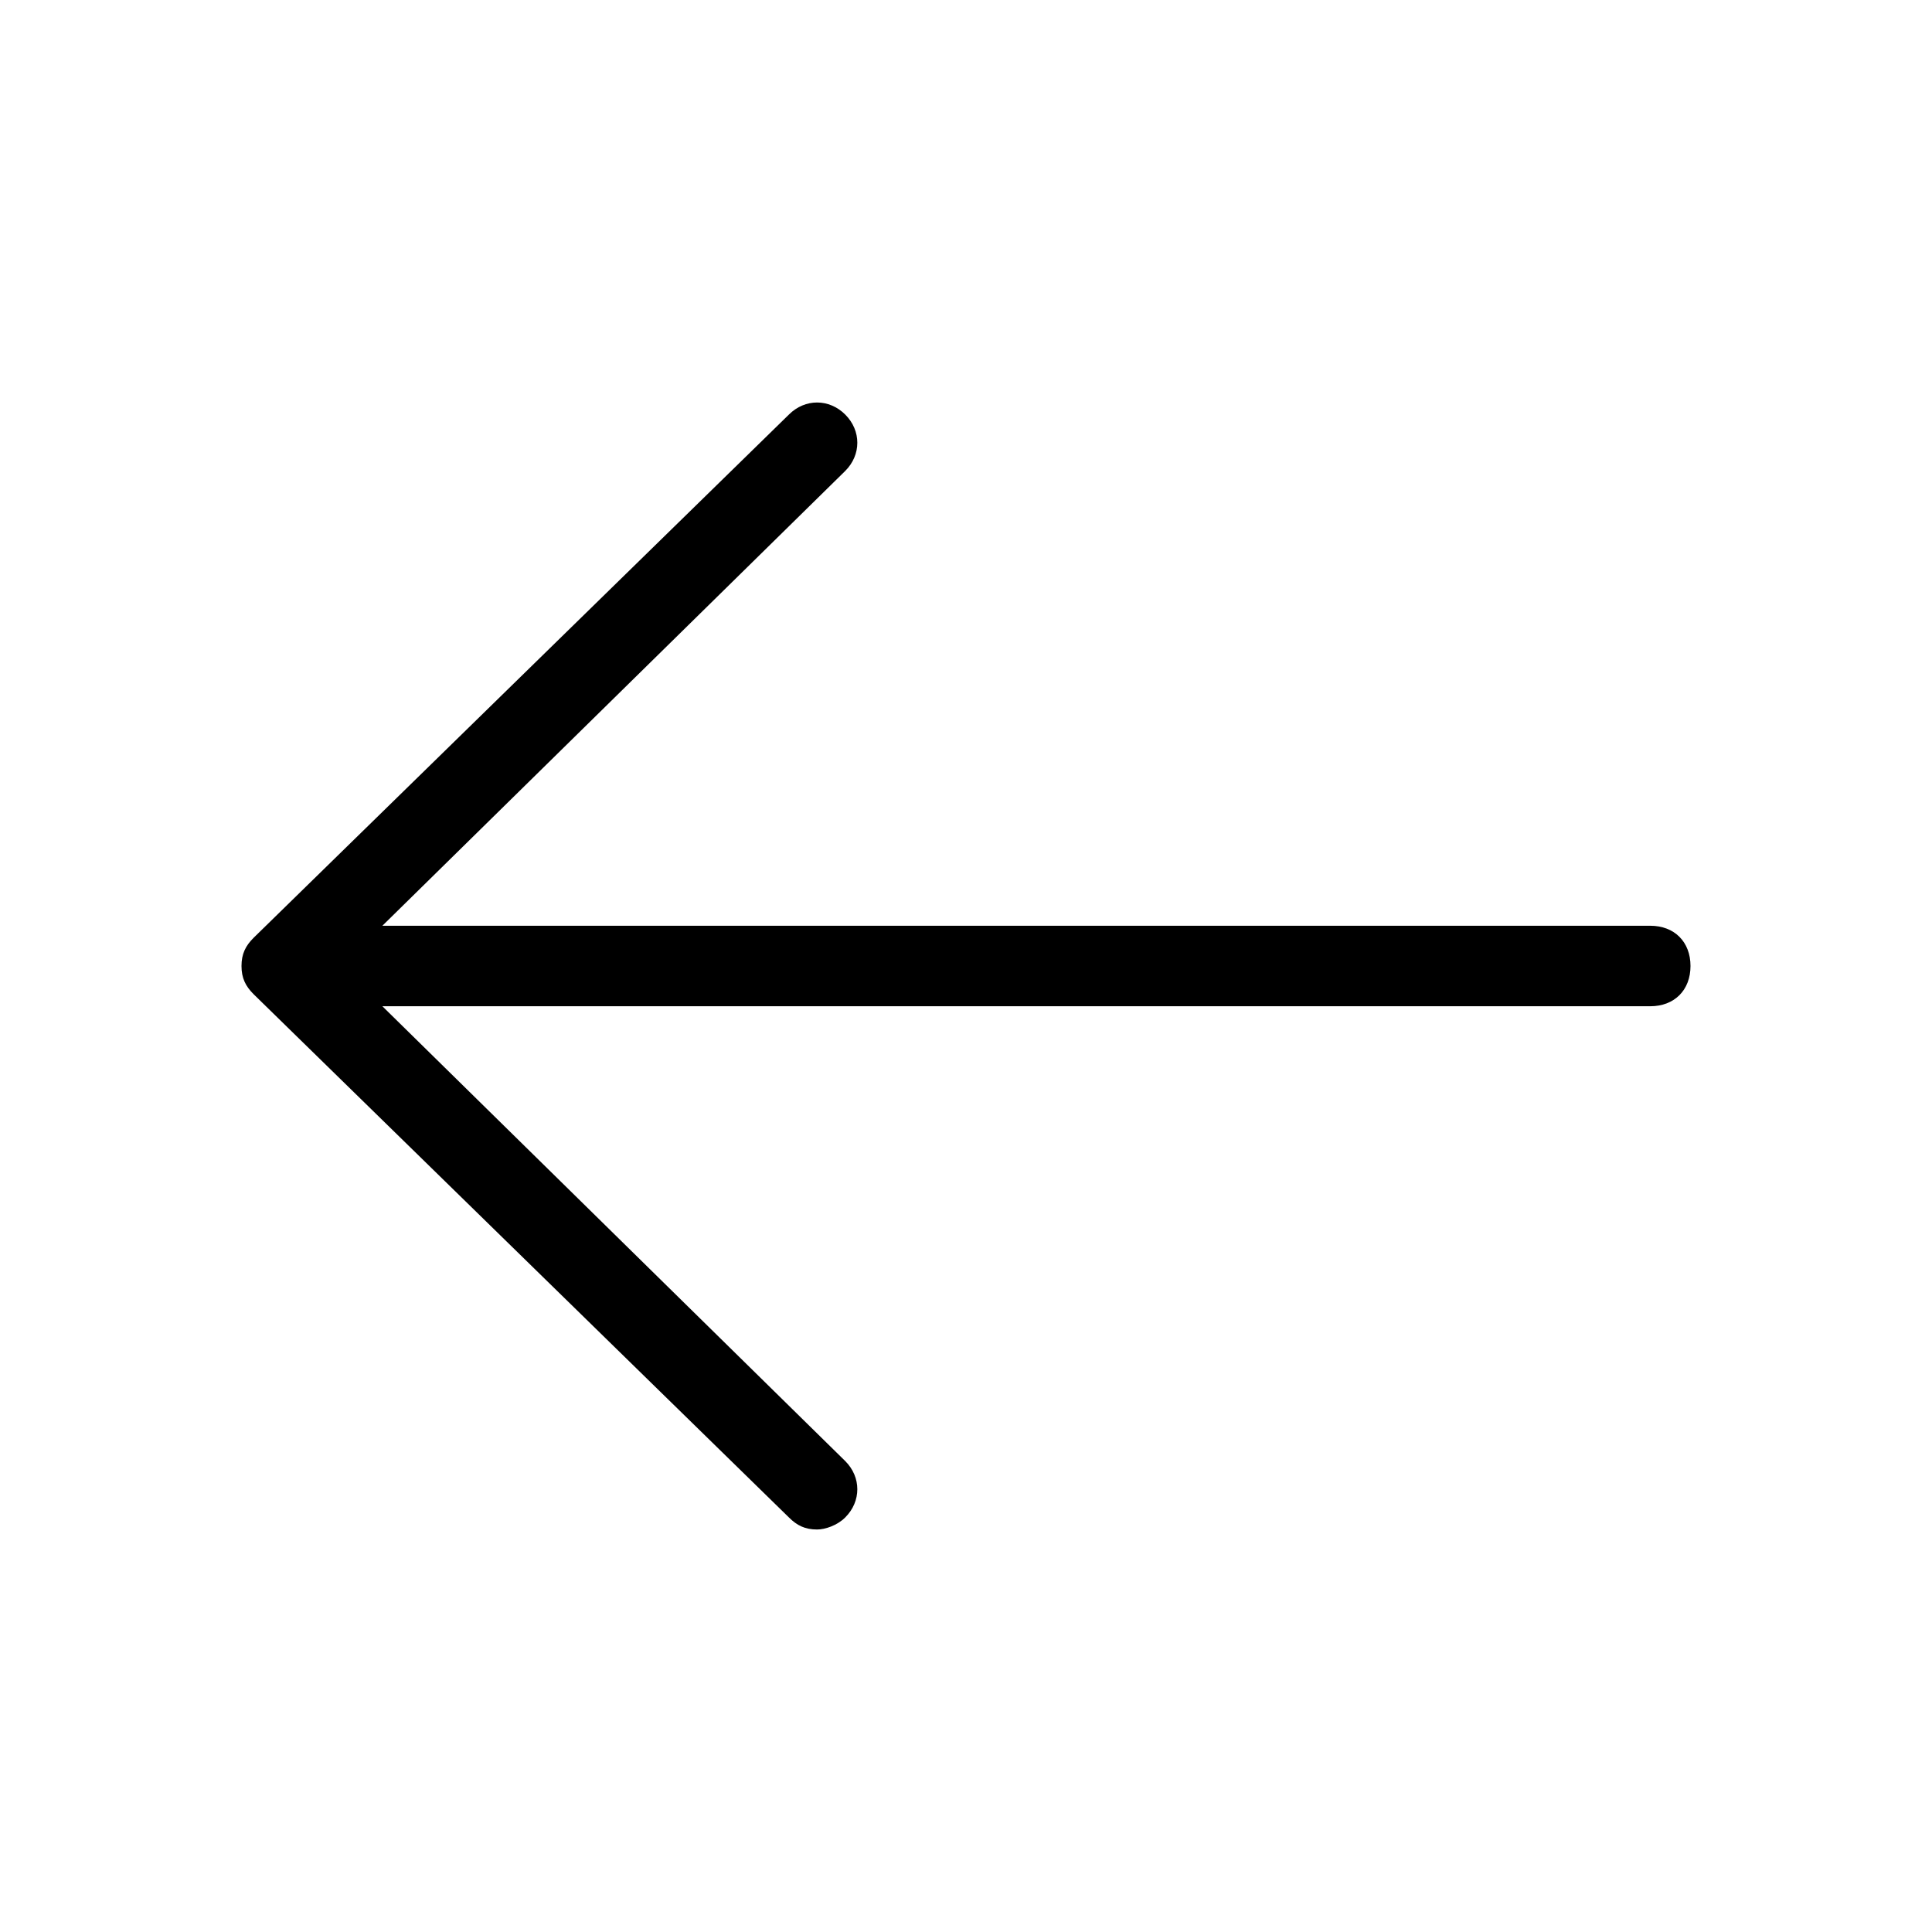
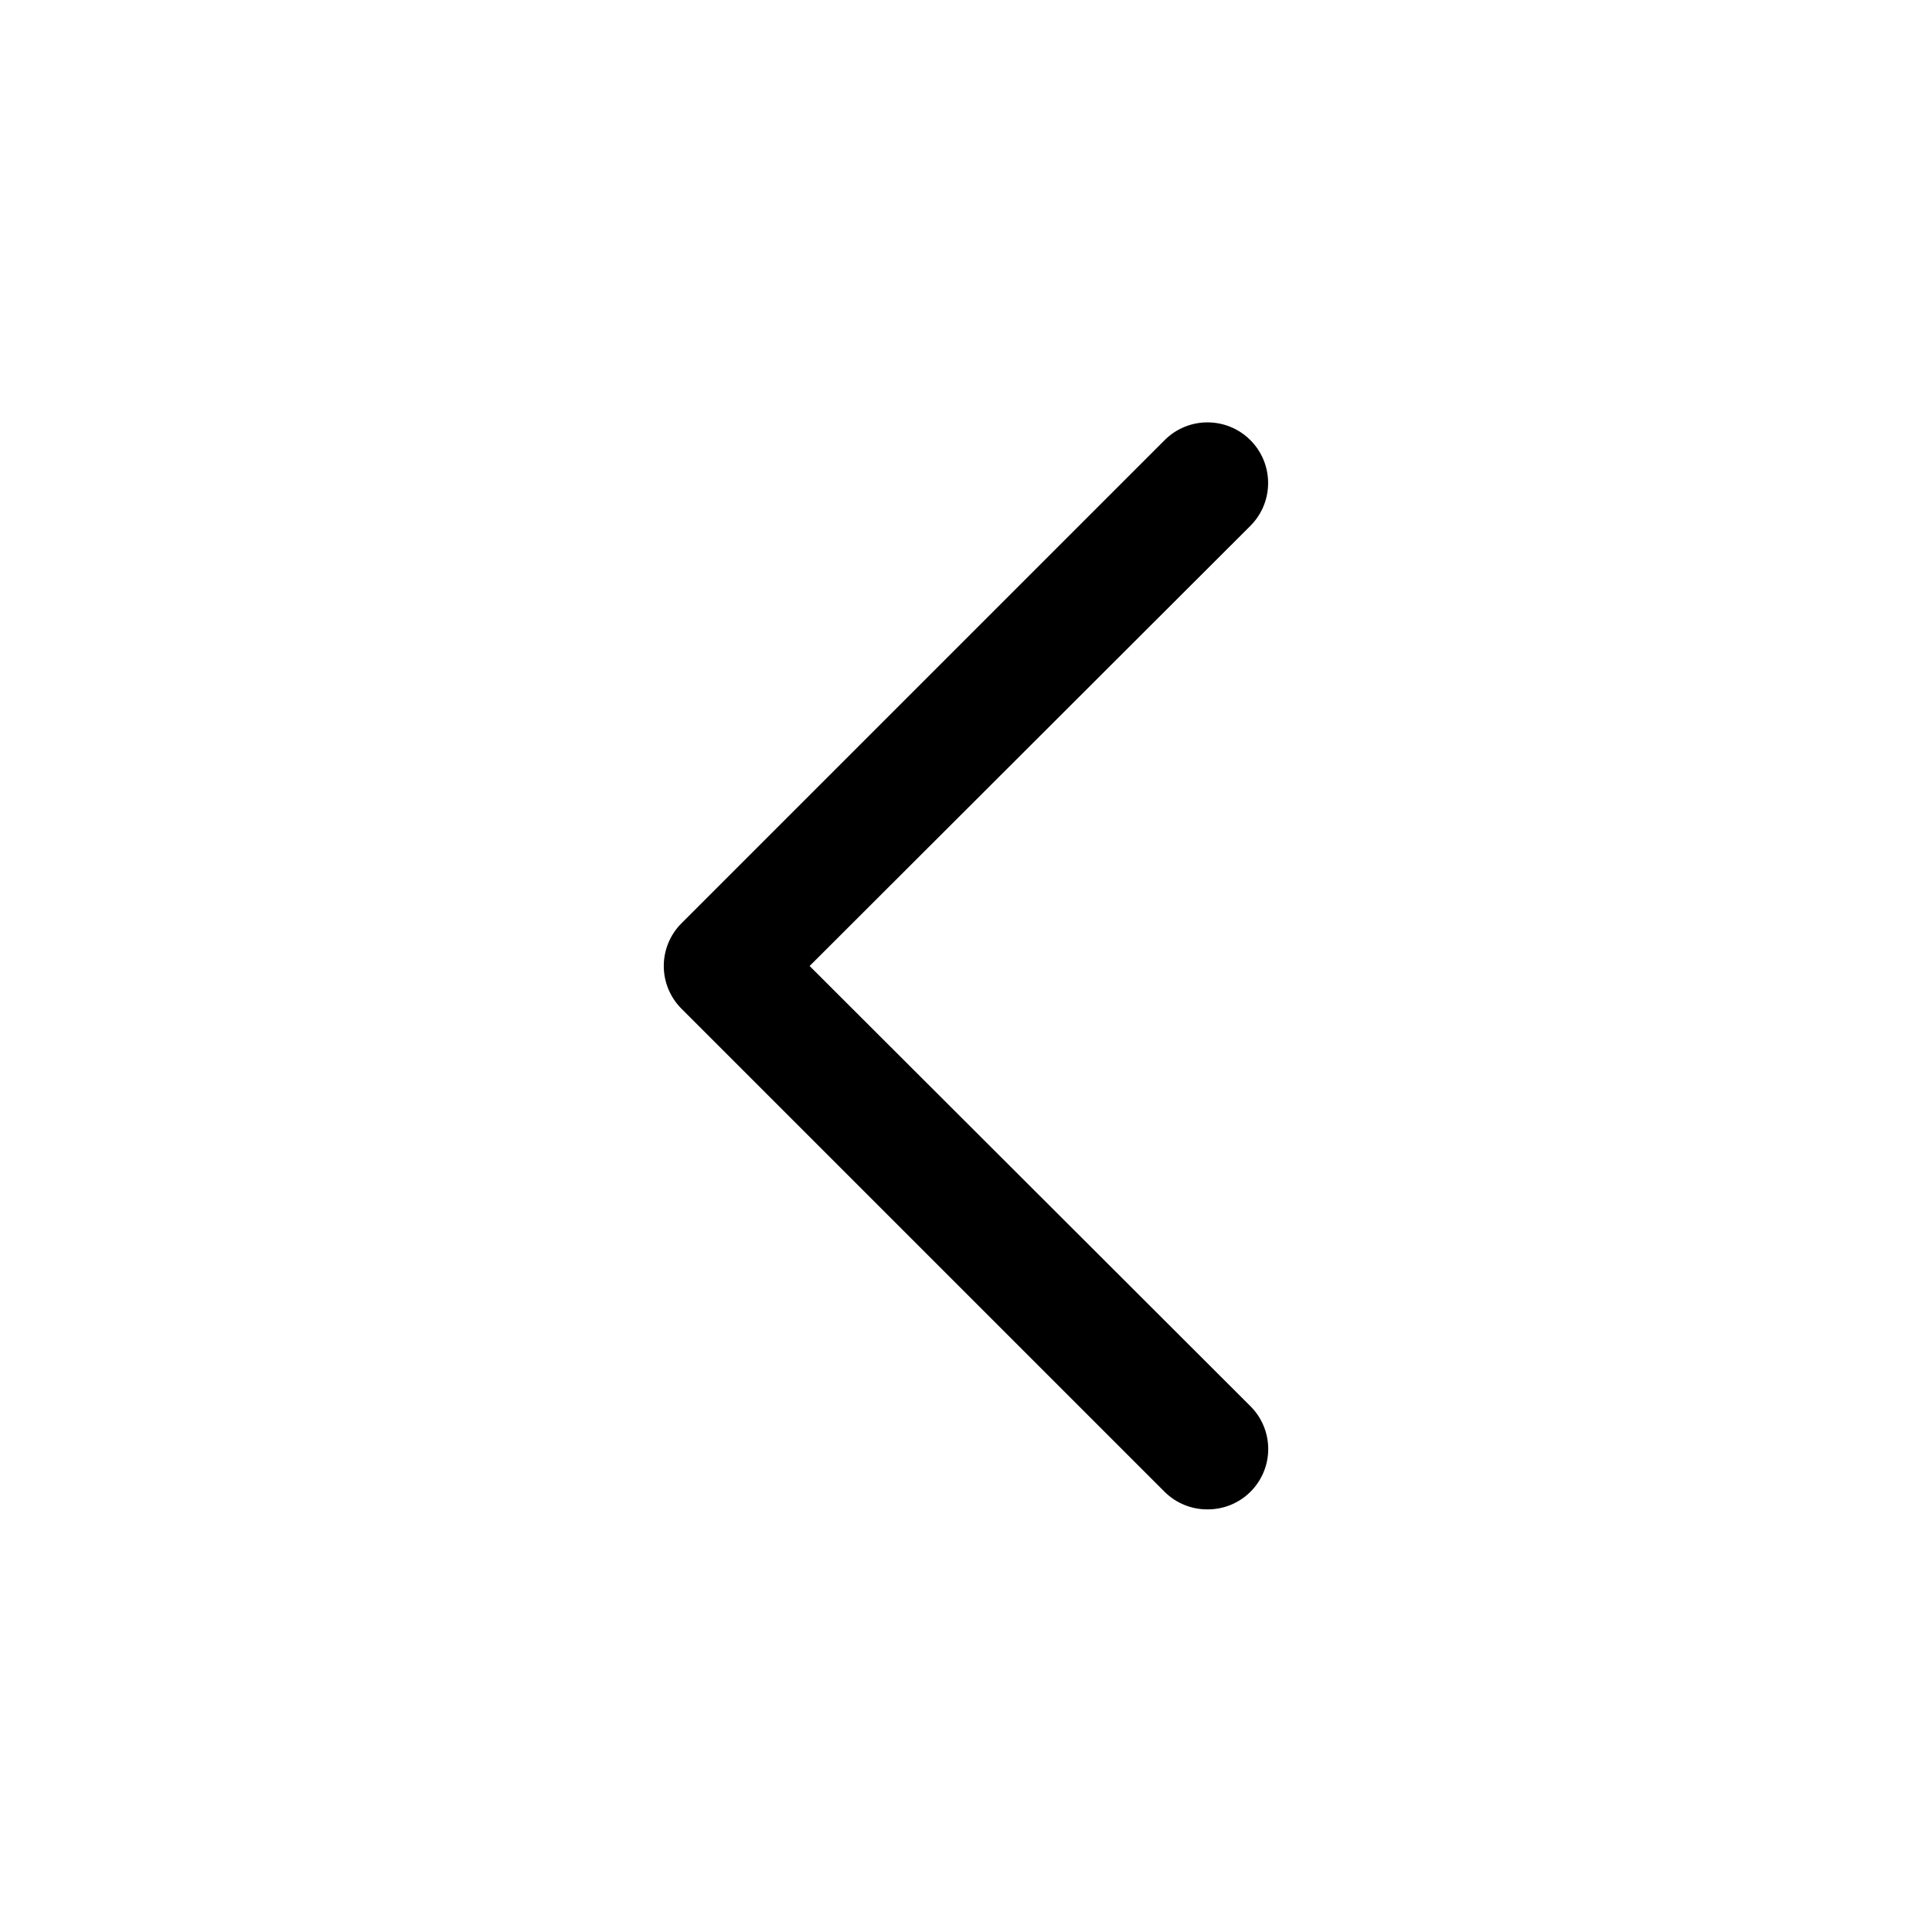
- <svg xmlns="http://www.w3.org/2000/svg" id="Layer_1" style="enable-background:new 0 0 48 48;" version="1.1" viewBox="0 0 48 48" xml:space="preserve">
-   <path d="M6.3,23.3l13.3-13c0.4-0.4,1-0.4,1.4,0c0.4,0.4,0.4,1,0,1.4L9.5,23H41c0.6,0,1,0.4,1,1s-0.4,1-1,1H9.5L21,36.3  c0.4,0.4,0.4,1,0,1.4c-0.2,0.2-0.5,0.3-0.7,0.3c-0.3,0-0.5-0.1-0.7-0.3l-13.3-13C6.1,24.5,6,24.3,6,24C6,23.7,6.1,23.5,6.3,23.3z" />
+ <svg xmlns="http://www.w3.org/2000/svg" viewBox="0 0 32 32">
+   <defs>
+     <style>.cls-1{fill:none;}</style>
+   </defs>
+   <g data-name="Layer 2" id="Layer_2">
+     <path d="M20,25a1,1,0,0,1-.71-.29l-8-8a1,1,0,0,1,0-1.42l8-8a1,1,0,1,1,1.42,1.42L13.41,16l7.3,7.29a1,1,0,0,1,0,1.42A1,1,0,0,1,20,25Z" />
+   </g>
+   <g id="frame">
+     <rect class="cls-1" height="32" width="32" />
+   </g>
</svg>
